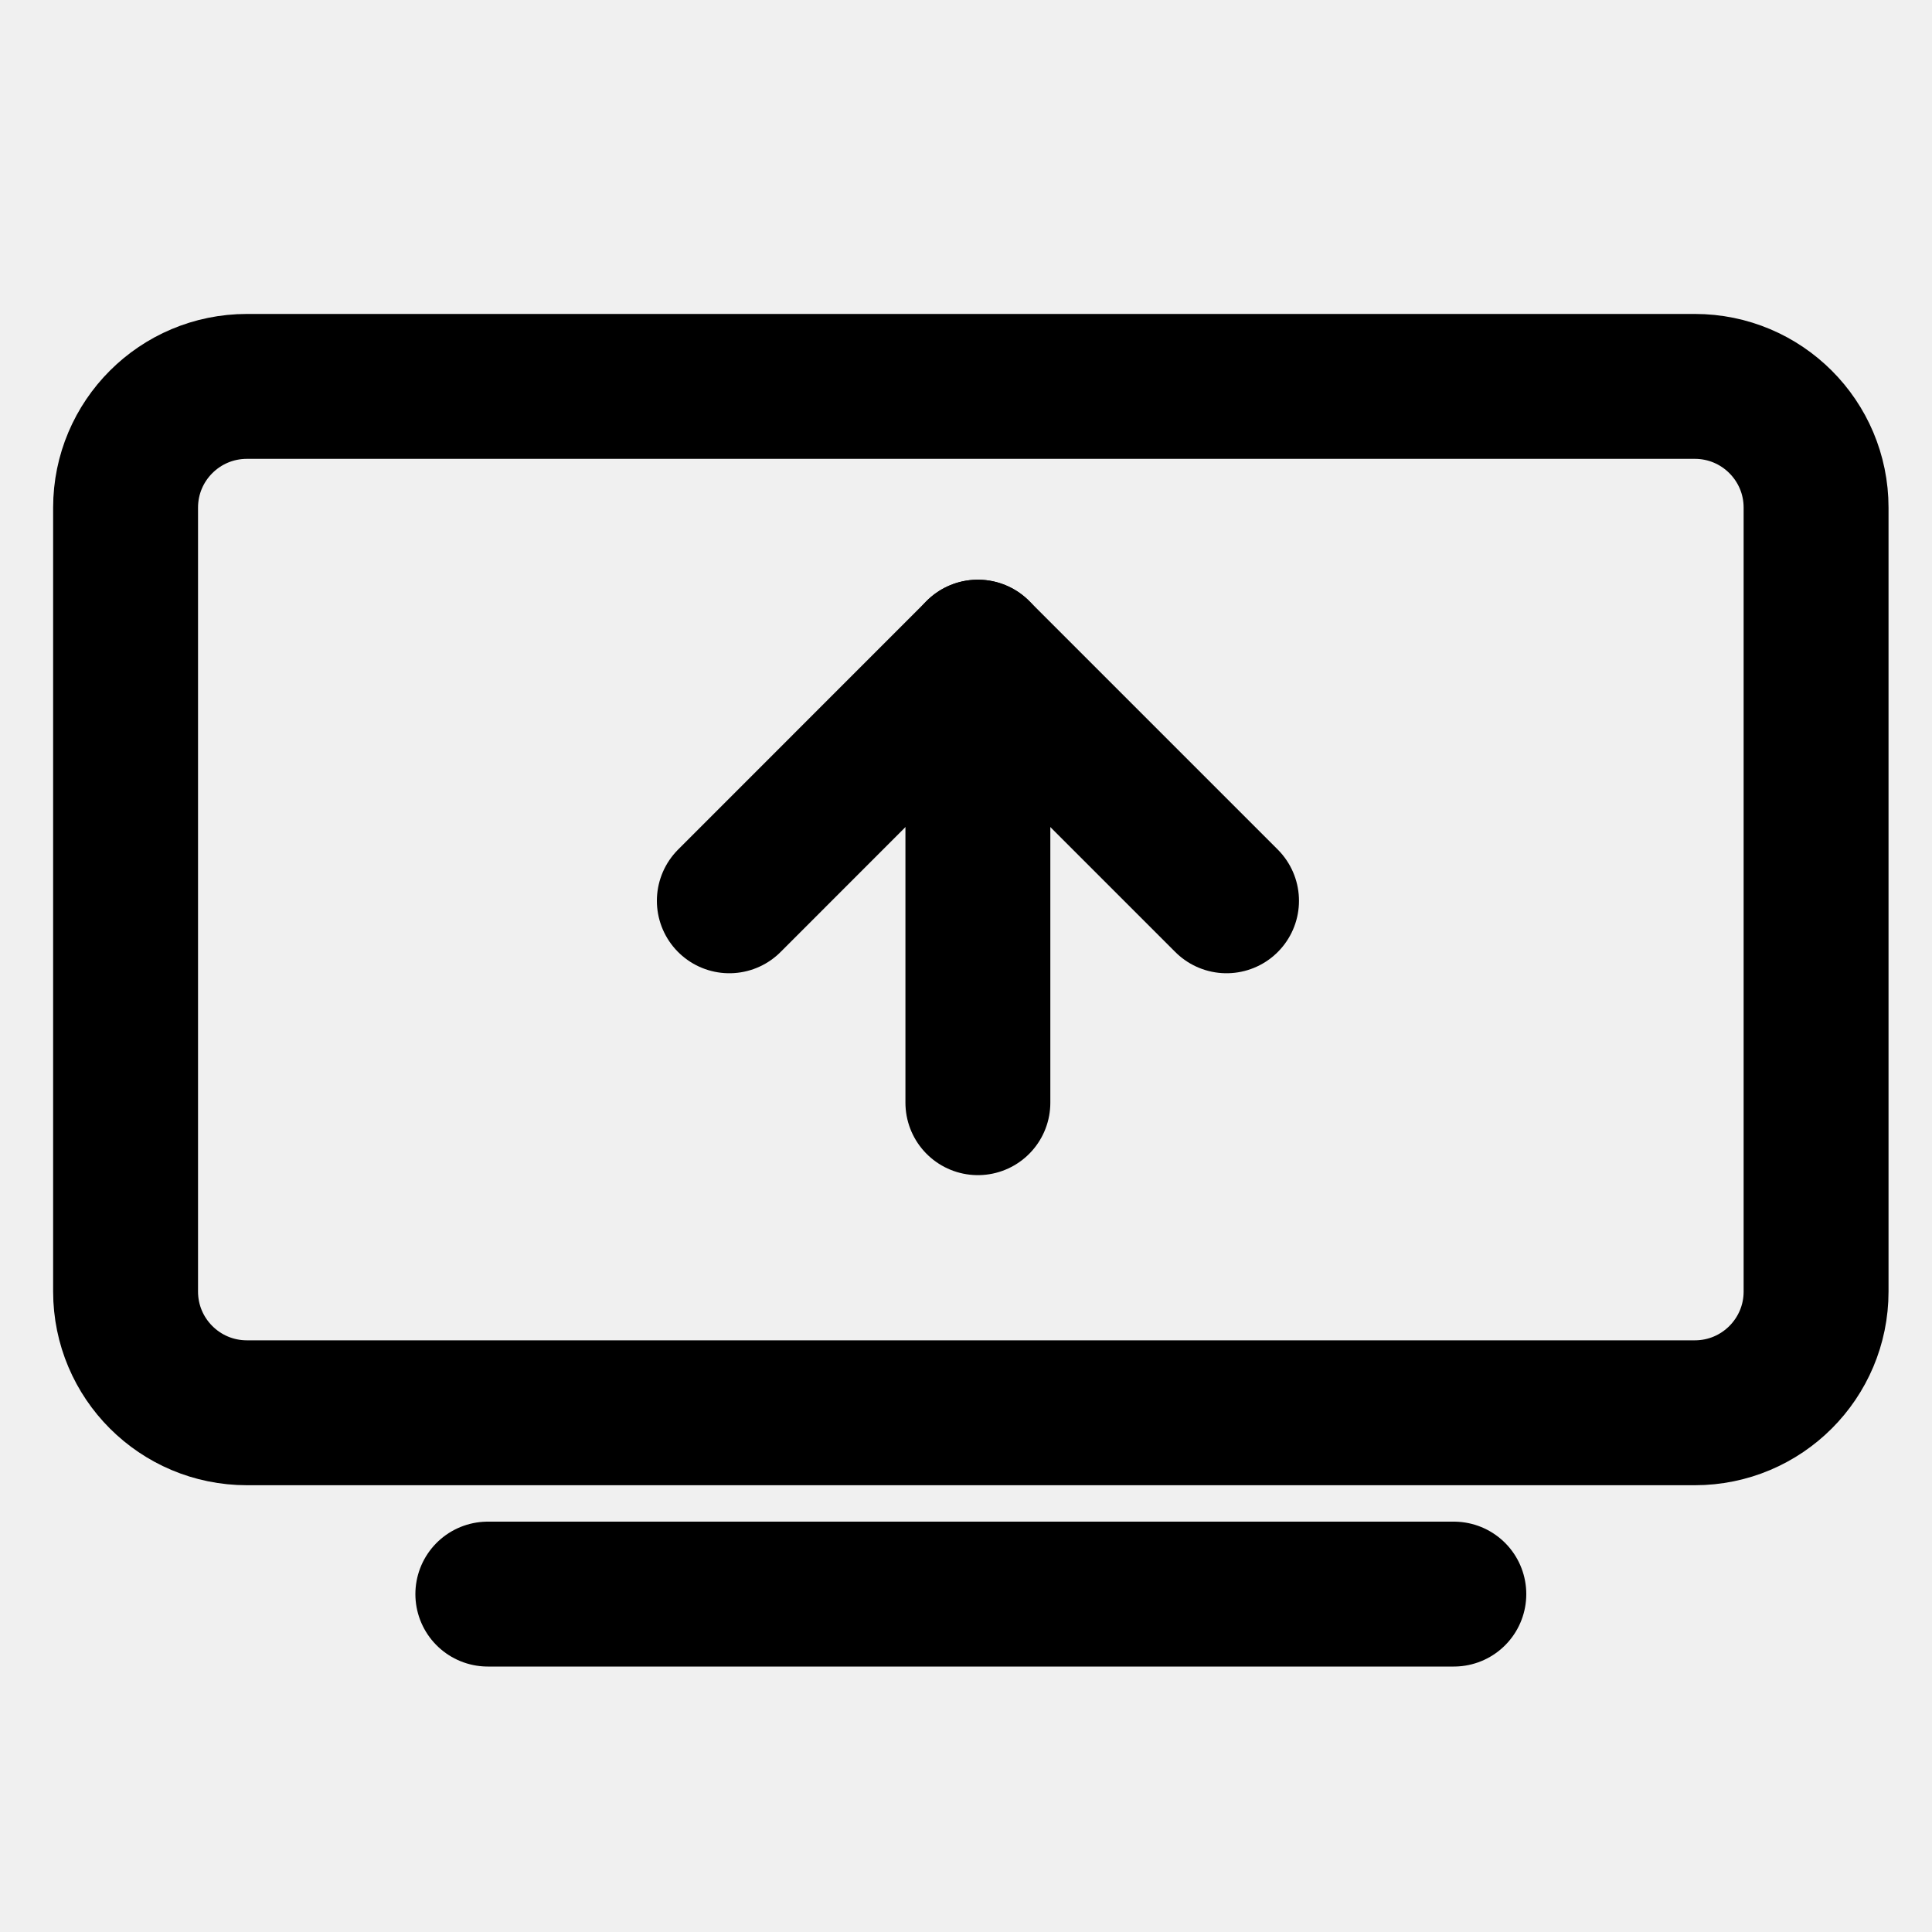
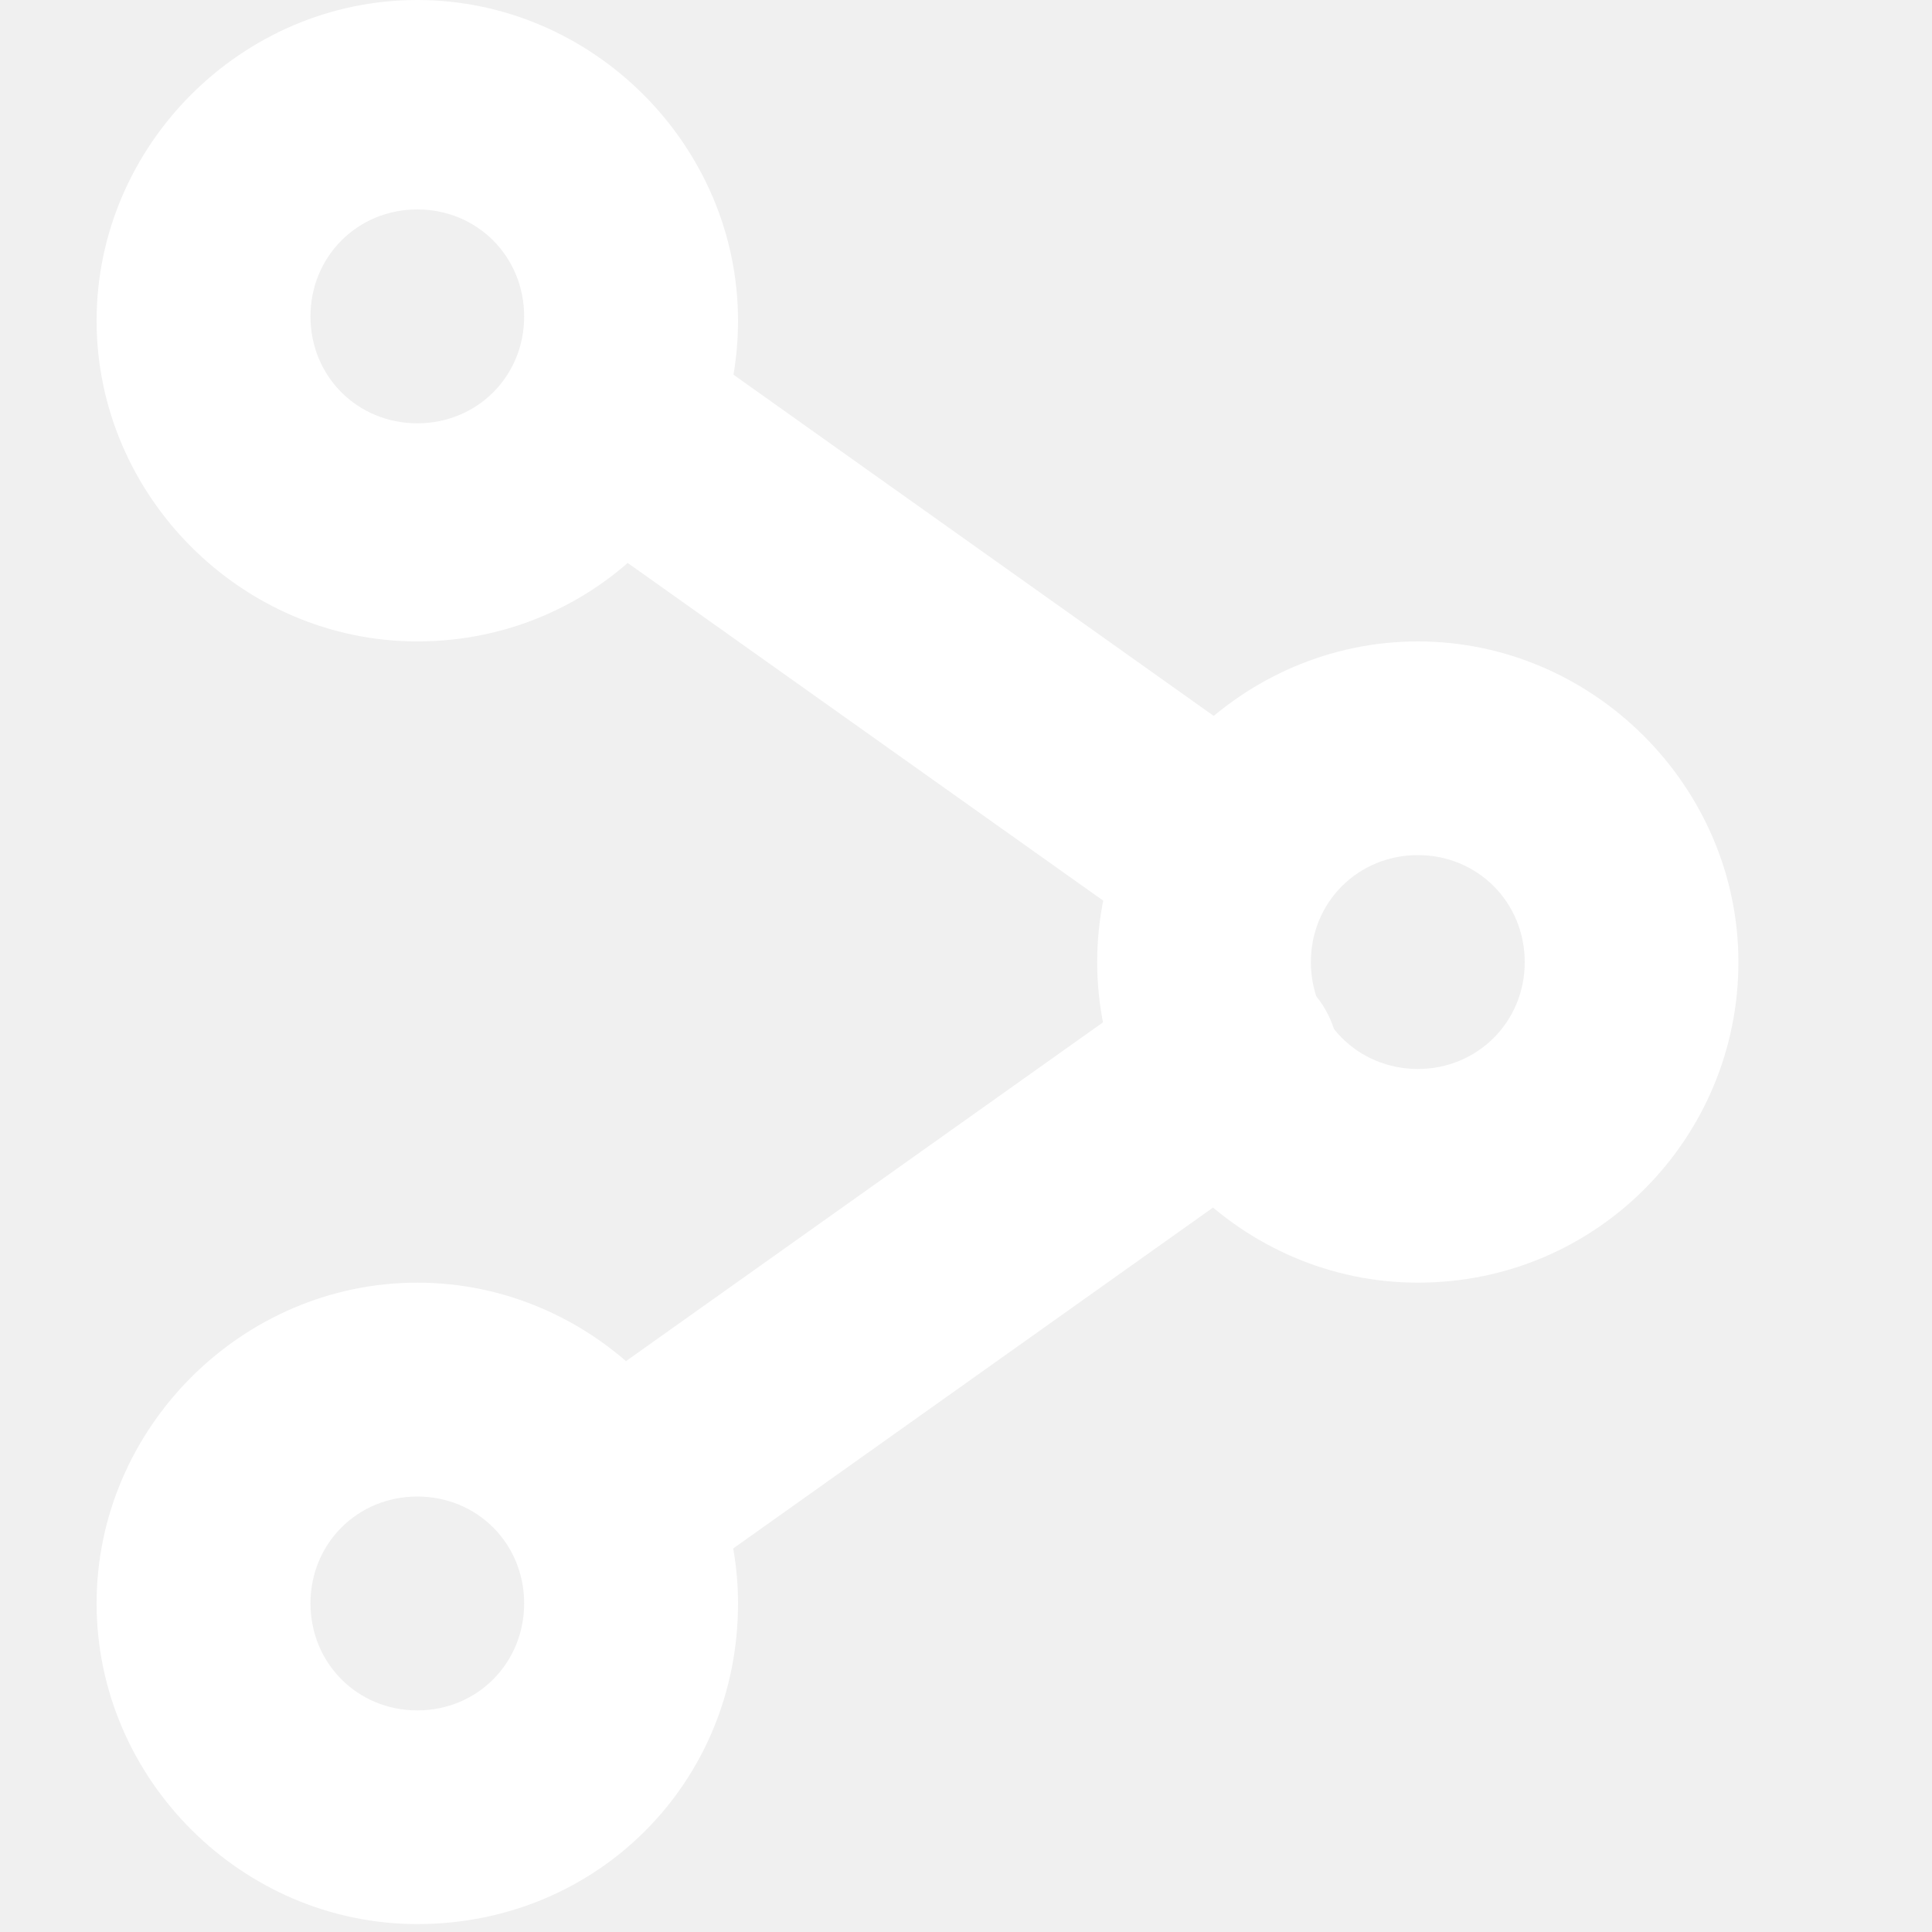
- <svg xmlns="http://www.w3.org/2000/svg" width="20" height="20" viewBox="0 0 20 20" fill="none">
-   <path d="M17.545 4H2.556C1.862 4 1.3 4.562 1.3 5.255V13.37C1.3 14.063 1.862 14.625 2.556 14.625H17.545C18.238 14.625 18.8 14.063 18.8 13.37V5.255C18.8 4.562 18.238 4 17.545 4Z" stroke="black" stroke-width="1.5" stroke-linejoin="round" />
-   <path d="M5.05 16.502H15.05" stroke="black" stroke-width="1.5" stroke-miterlimit="10" stroke-linecap="round" />
-   <path d="M12.697 9.325L10.123 6.751L7.55 9.325" stroke="black" stroke-width="1.5" stroke-linecap="round" stroke-linejoin="round" />
-   <path d="M10.123 11.415V6.751" stroke="black" stroke-width="1.5" stroke-linecap="round" stroke-linejoin="round" />
+ <svg xmlns="http://www.w3.org/2000/svg" width="20" height="20" viewBox="0 0 9 10" fill="#fff">
+   <path d="M1.66 3.32C0.752 3.32 0 2.567 0 1.66C0 0.752 0.752 0 1.66 0C2.567 0 3.32 0.752 3.32 1.66C3.32 2.567 2.589 3.32 1.66 3.32ZM1.66 1.084C1.35 1.084 1.107 1.328 1.107 1.638C1.107 1.948 1.35 2.191 1.66 2.191C1.97 2.191 2.213 1.948 2.213 1.638C2.213 1.328 1.97 1.084 1.66 1.084Z" fill="white" />
+   <path d="M1.66 9.959C0.752 9.959 0 9.207 0 8.299C0 7.392 0.752 6.639 1.66 6.639C2.567 6.639 3.32 7.392 3.32 8.299C3.32 9.229 2.589 9.959 1.66 9.959ZM1.66 7.746C1.35 7.746 1.107 7.989 1.107 8.299C1.107 8.609 1.35 8.853 1.66 8.853C1.97 8.853 2.213 8.609 2.213 8.299C2.213 7.989 1.97 7.746 1.66 7.746Z" fill="white" />
+   <path d="M6.839 6.639C5.931 6.639 5.179 5.887 5.179 4.98C5.179 4.072 5.931 3.32 6.839 3.32C7.746 3.32 8.498 4.072 8.498 4.98C8.498 5.887 7.768 6.639 6.839 6.639ZM6.839 4.426C6.529 4.426 6.285 4.67 6.285 4.98C6.285 5.289 6.529 5.533 6.839 5.533C7.148 5.533 7.392 5.289 7.392 4.98C7.392 4.67 7.148 4.426 6.839 4.426Z" fill="white" />
+   <path d="M2.656 8.343C2.479 8.343 2.302 8.255 2.213 8.1C2.036 7.857 2.103 7.503 2.346 7.325L5.555 5.046C5.799 4.869 6.153 4.935 6.33 5.179C6.507 5.422 6.44 5.776 6.197 5.953L2.988 8.233C2.877 8.299 2.767 8.343 2.656 8.343Z" fill="white" />
+   <path d="M5.865 5.002C5.754 5.002 5.643 4.957 5.533 4.891L2.324 2.612C2.08 2.434 2.014 2.08 2.191 1.837C2.368 1.593 2.722 1.527 2.965 1.704L6.174 3.984C6.418 4.161 6.484 4.515 6.307 4.758C6.197 4.935 6.042 5.002 5.865 5.002Z" fill="white" />
</svg>
